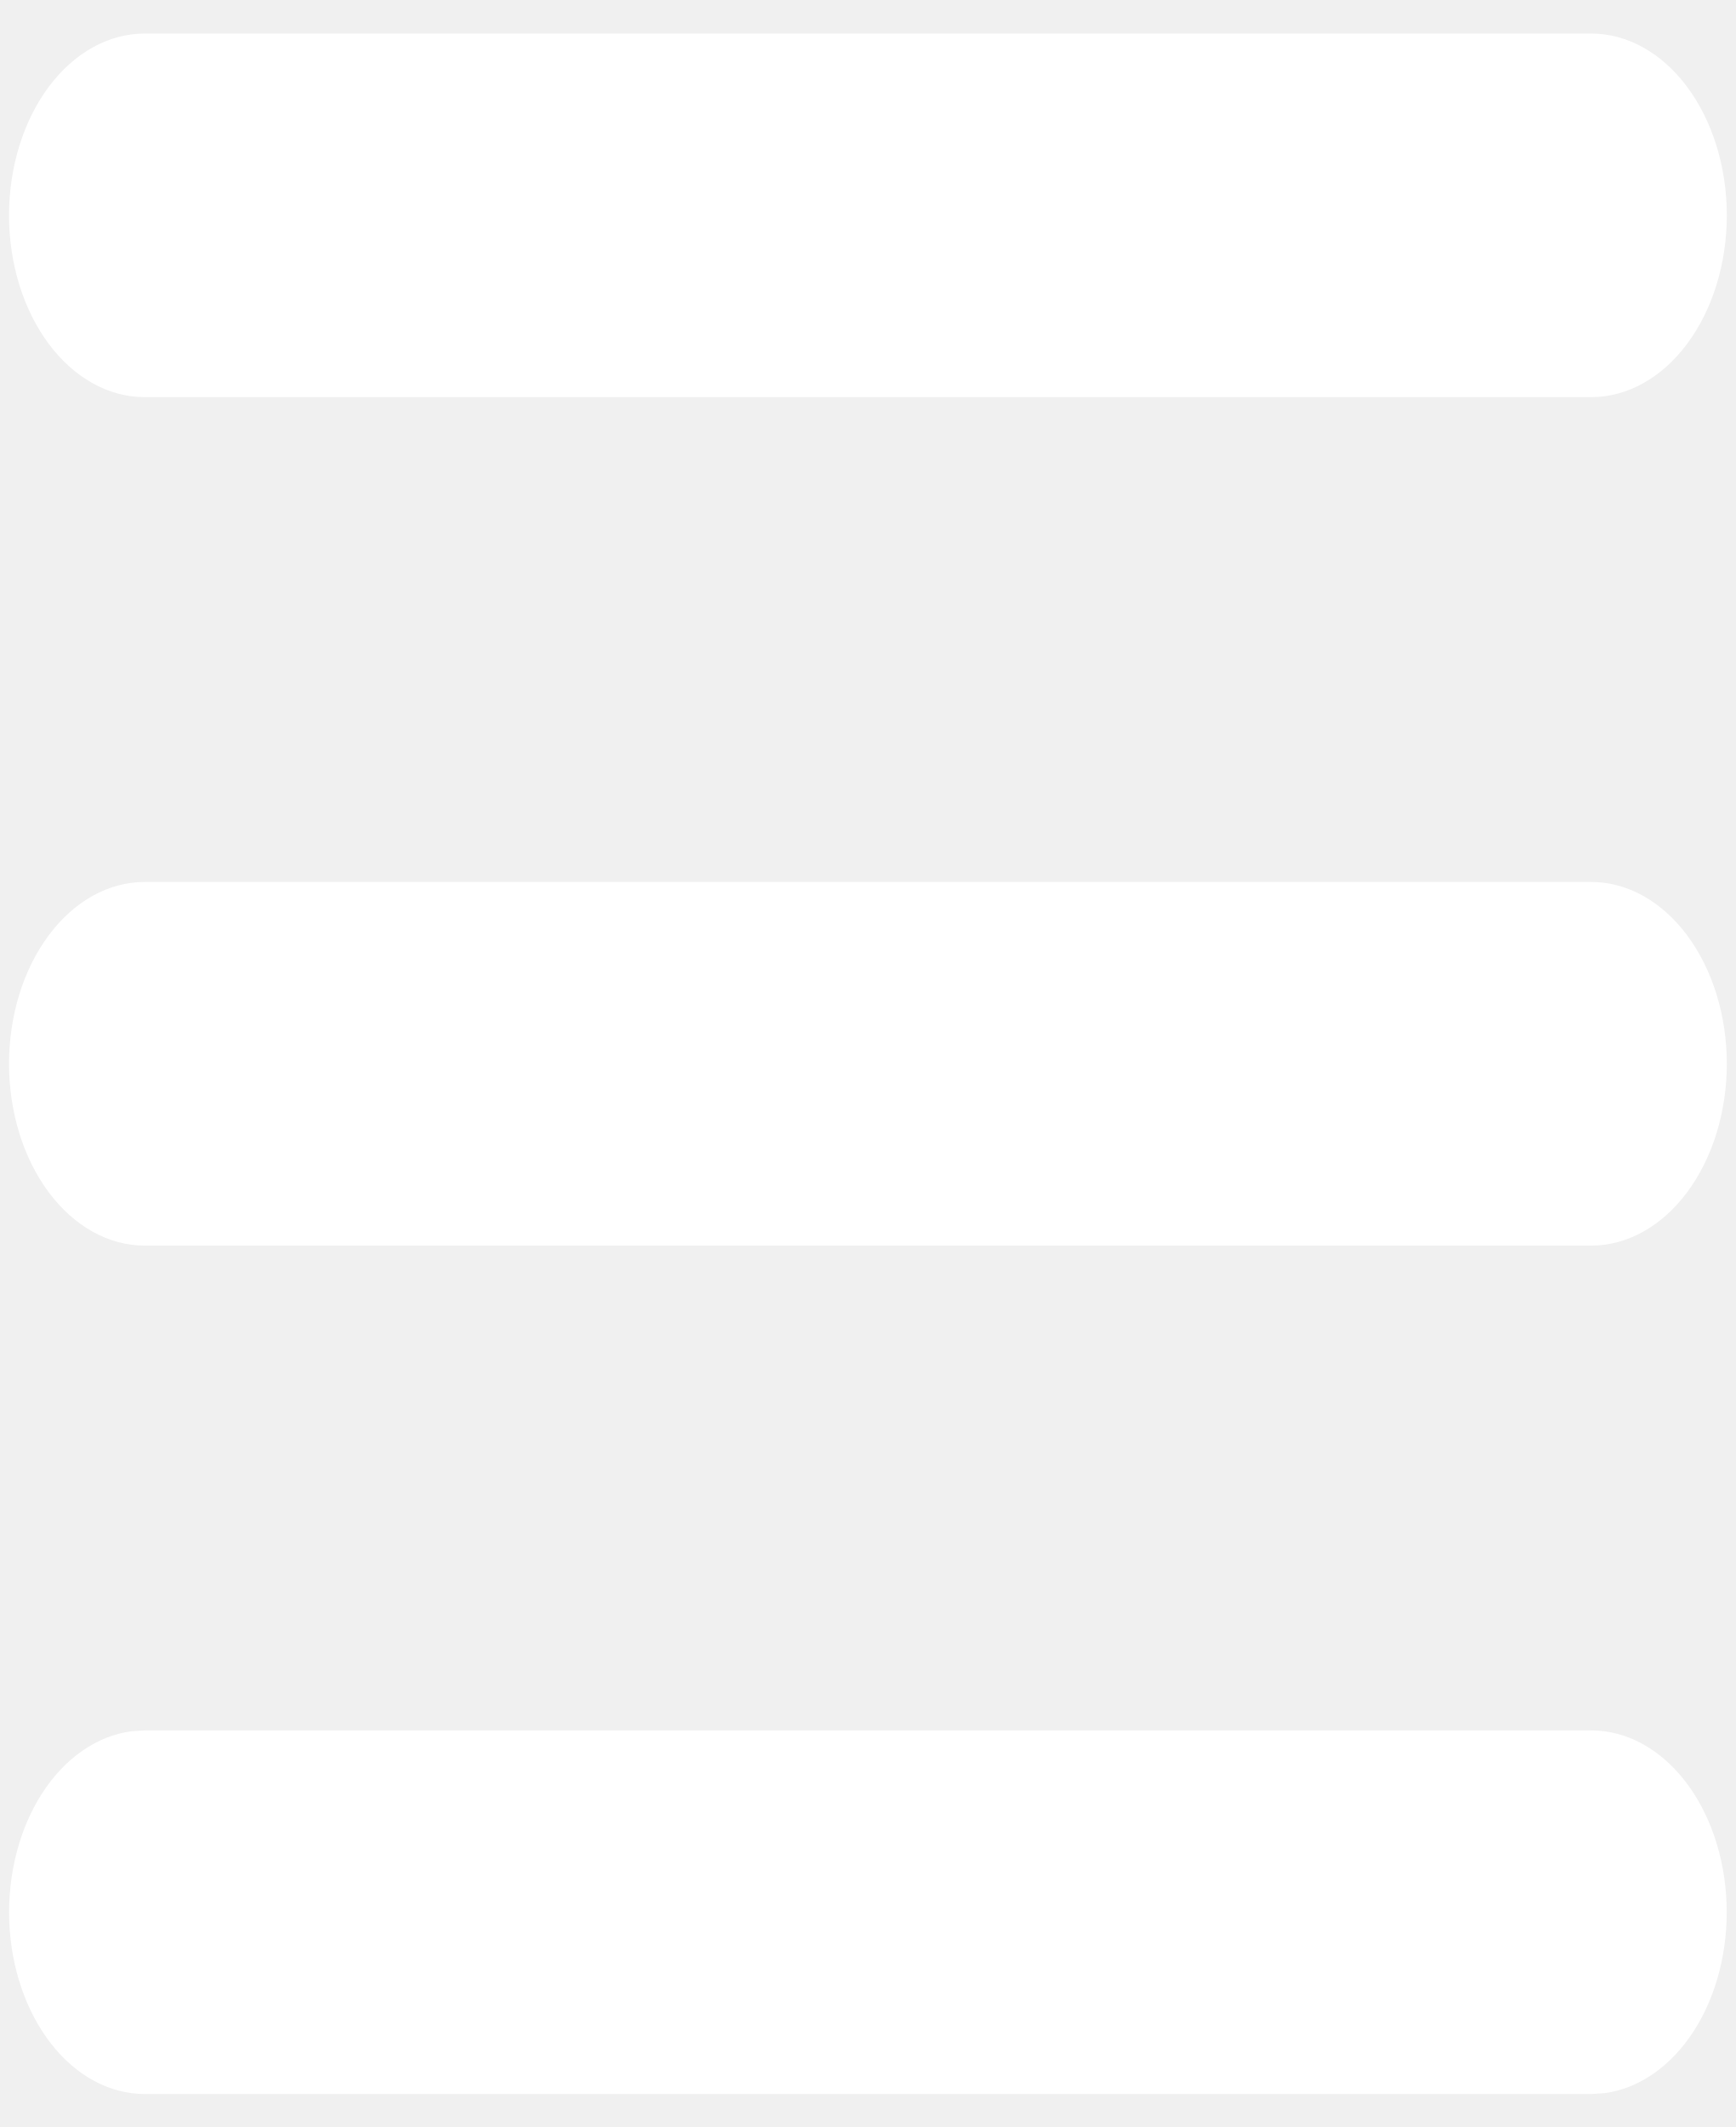
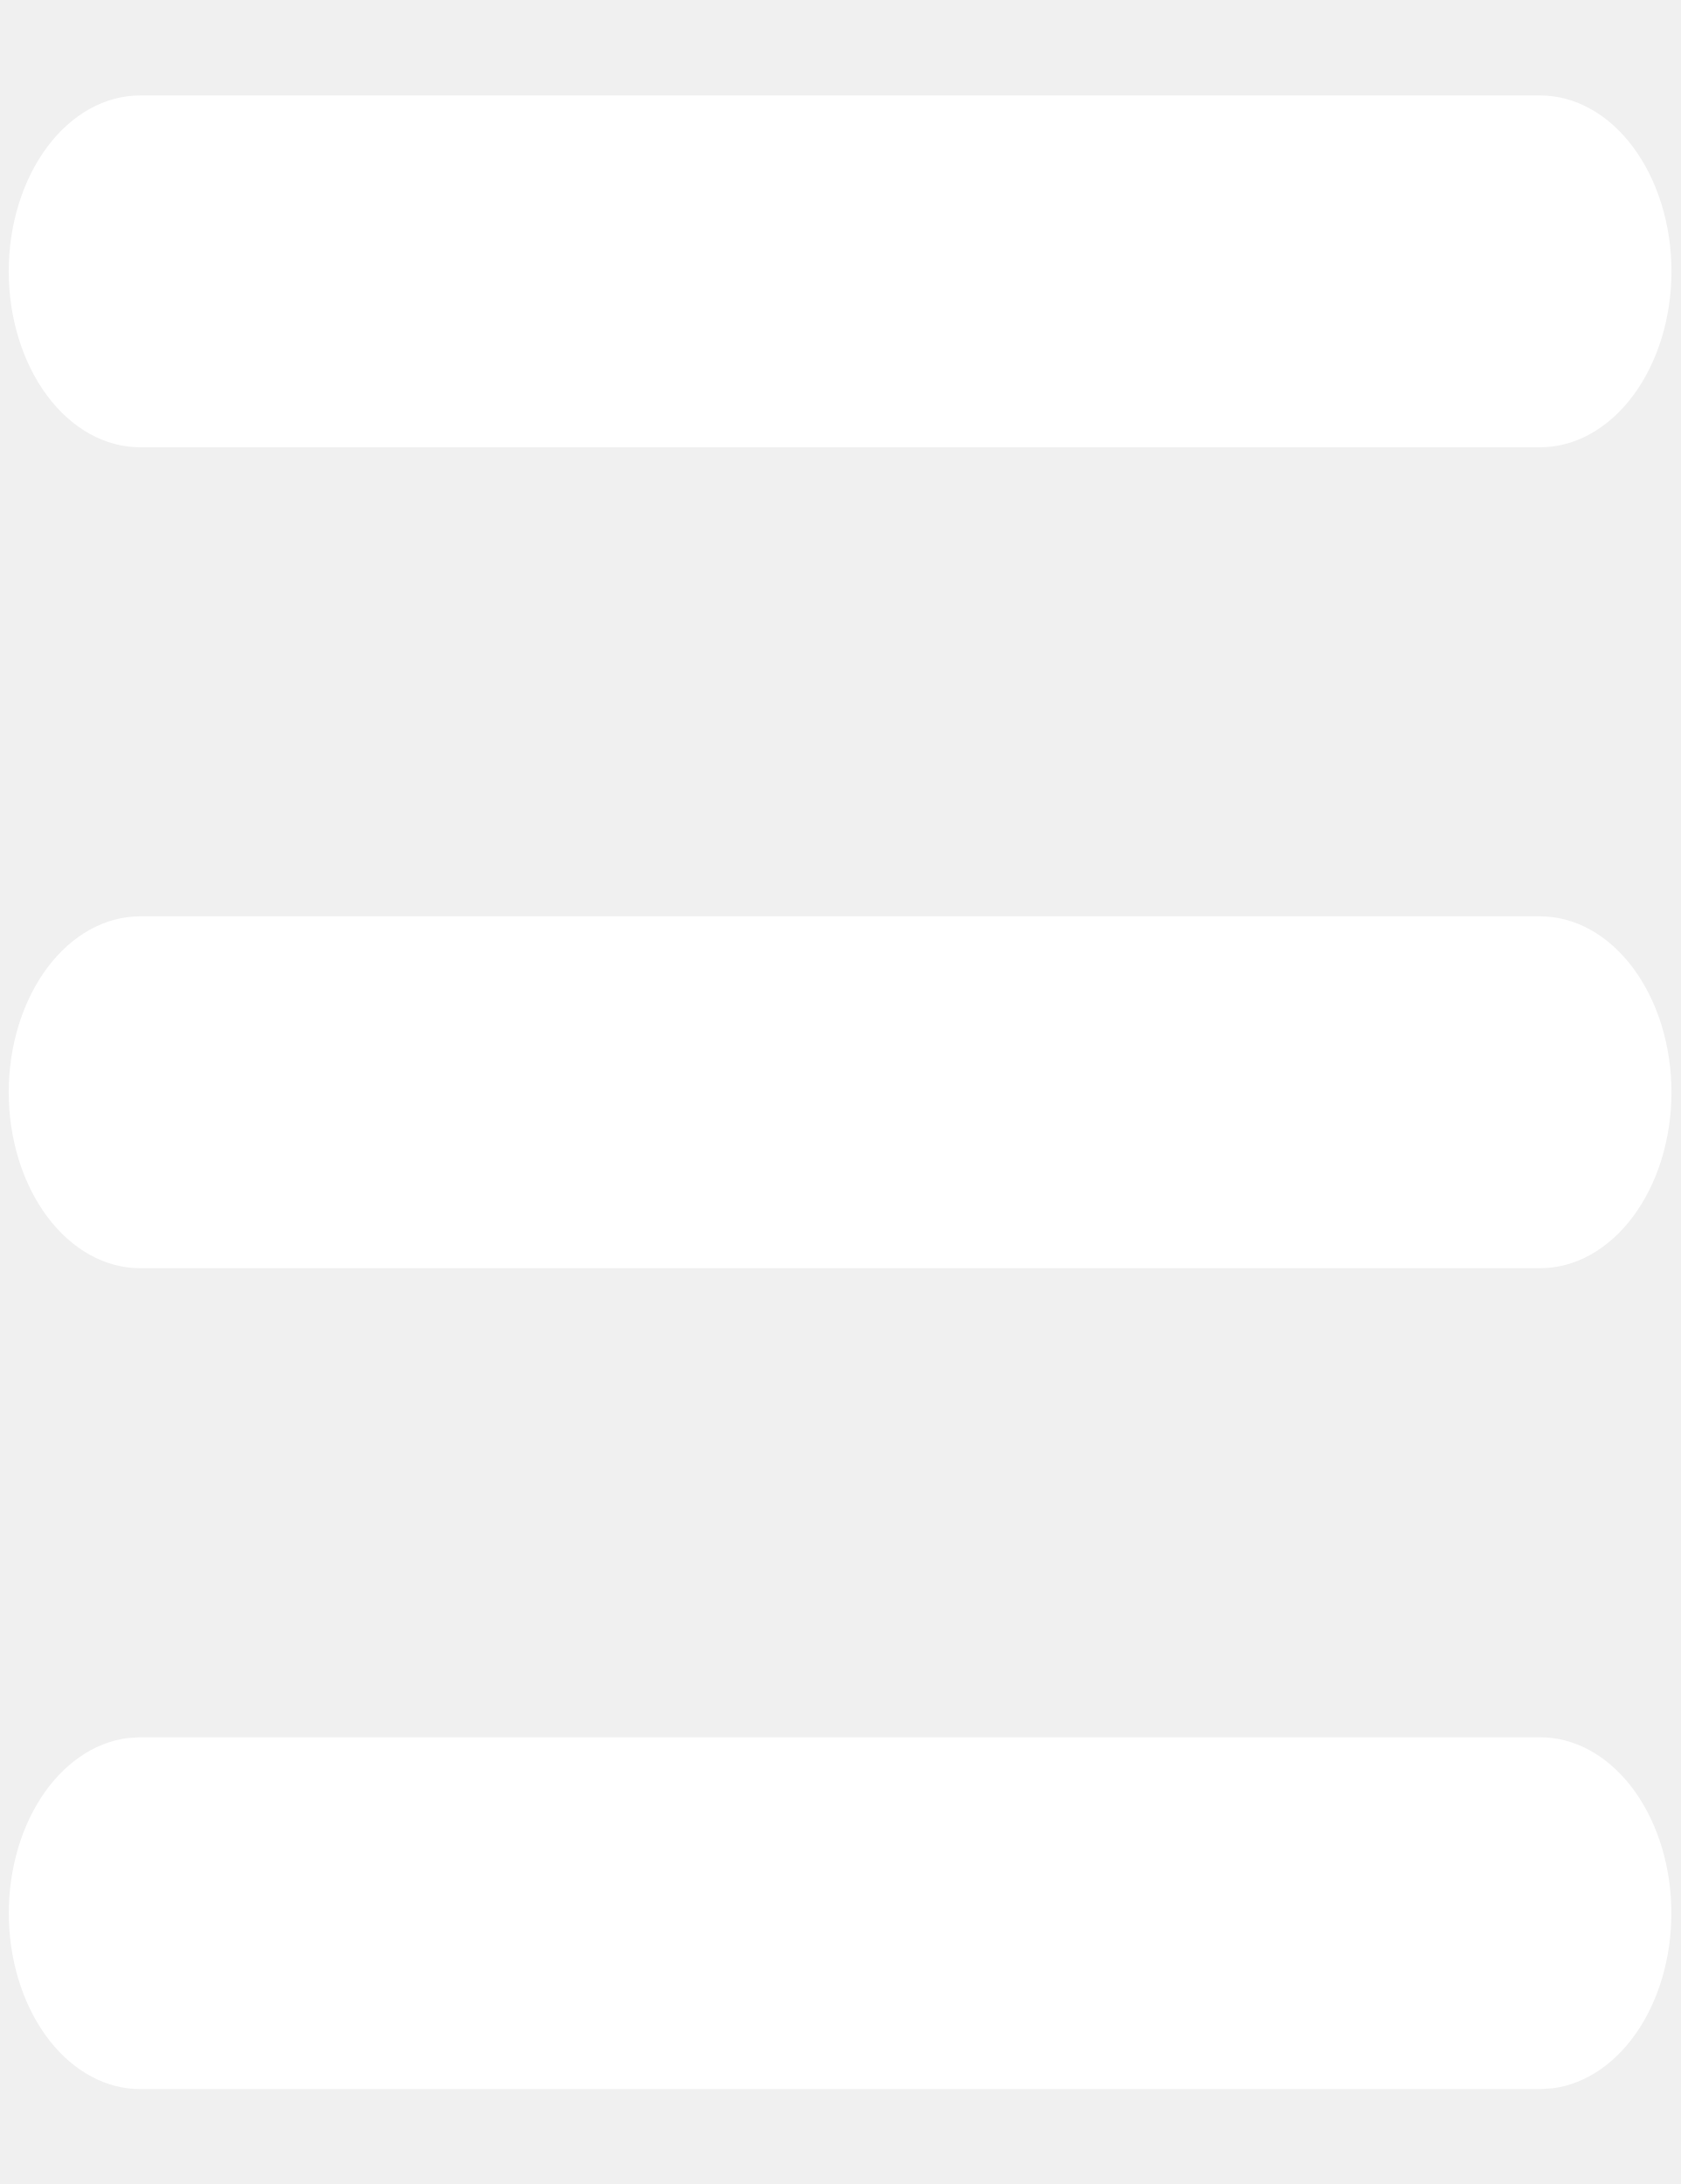
- <svg xmlns="http://www.w3.org/2000/svg" width="40" height="49" viewBox="0 0 40 49" fill="none">
+ <svg xmlns="http://www.w3.org/2000/svg" width="30" height="39" viewBox="0 0 40 49" fill="none">
  <path d="M36.667 39.864C37.469 39.864 38.241 40.278 38.822 41.021C39.402 41.763 39.748 42.776 39.786 43.851C39.825 44.925 39.554 45.978 39.029 46.792C38.504 47.605 37.765 48.117 36.967 48.221L36.667 48.24H3.333C2.531 48.24 1.759 47.825 1.178 47.083C0.598 46.341 0.252 45.328 0.213 44.253C0.175 43.179 0.446 42.126 0.971 41.312C1.496 40.499 2.235 39.987 3.033 39.883L3.333 39.864H36.667ZM36.667 20.318C37.495 20.318 38.29 20.759 38.876 21.545C39.462 22.33 39.792 23.396 39.792 24.506C39.792 25.617 39.462 26.683 38.876 27.468C38.29 28.253 37.495 28.695 36.667 28.695H3.333C2.505 28.695 1.71 28.253 1.124 27.468C0.538 26.683 0.208 25.617 0.208 24.506C0.208 23.396 0.538 22.33 1.124 21.545C1.71 20.759 2.505 20.318 3.333 20.318H36.667ZM36.667 0.773C37.495 0.773 38.29 1.214 38.876 1.999C39.462 2.785 39.792 3.85 39.792 4.961C39.792 6.072 39.462 7.137 38.876 7.923C38.29 8.708 37.495 9.149 36.667 9.149H3.333C2.505 9.149 1.71 8.708 1.124 7.923C0.538 7.137 0.208 6.072 0.208 4.961C0.208 3.85 0.538 2.785 1.124 1.999C1.71 1.214 2.505 0.773 3.333 0.773H36.667Z" fill="white" />
</svg>
